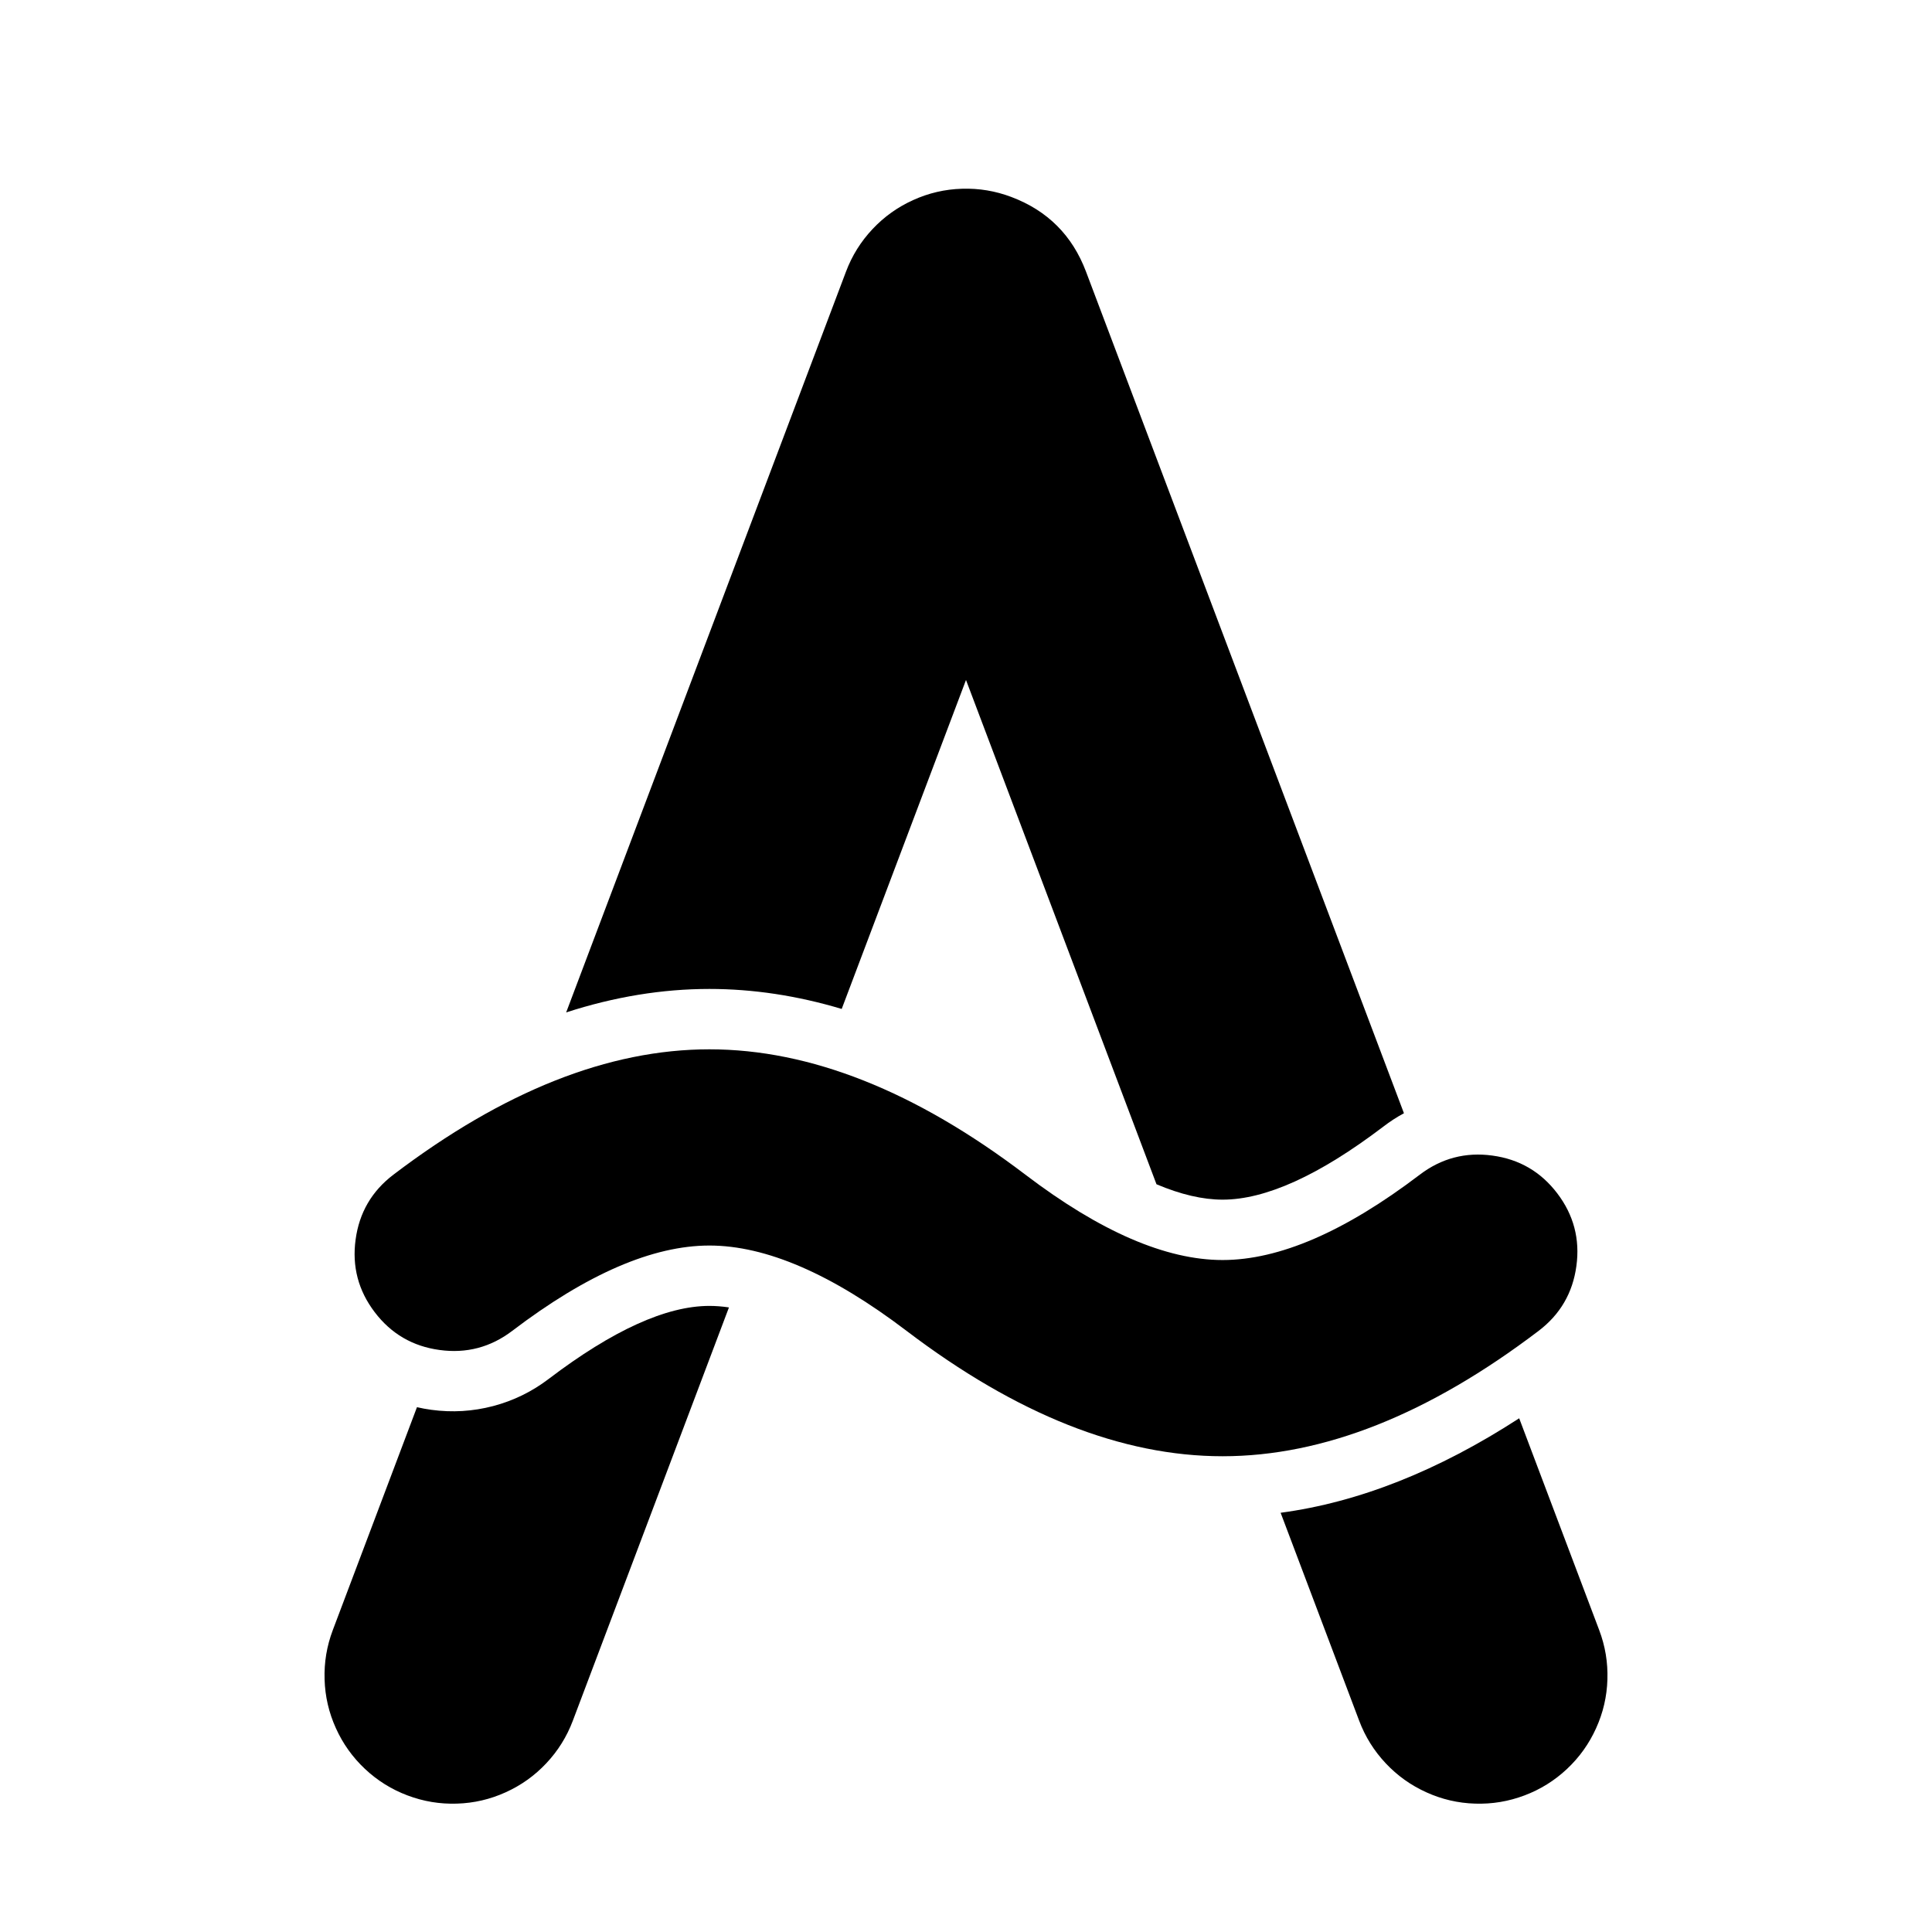
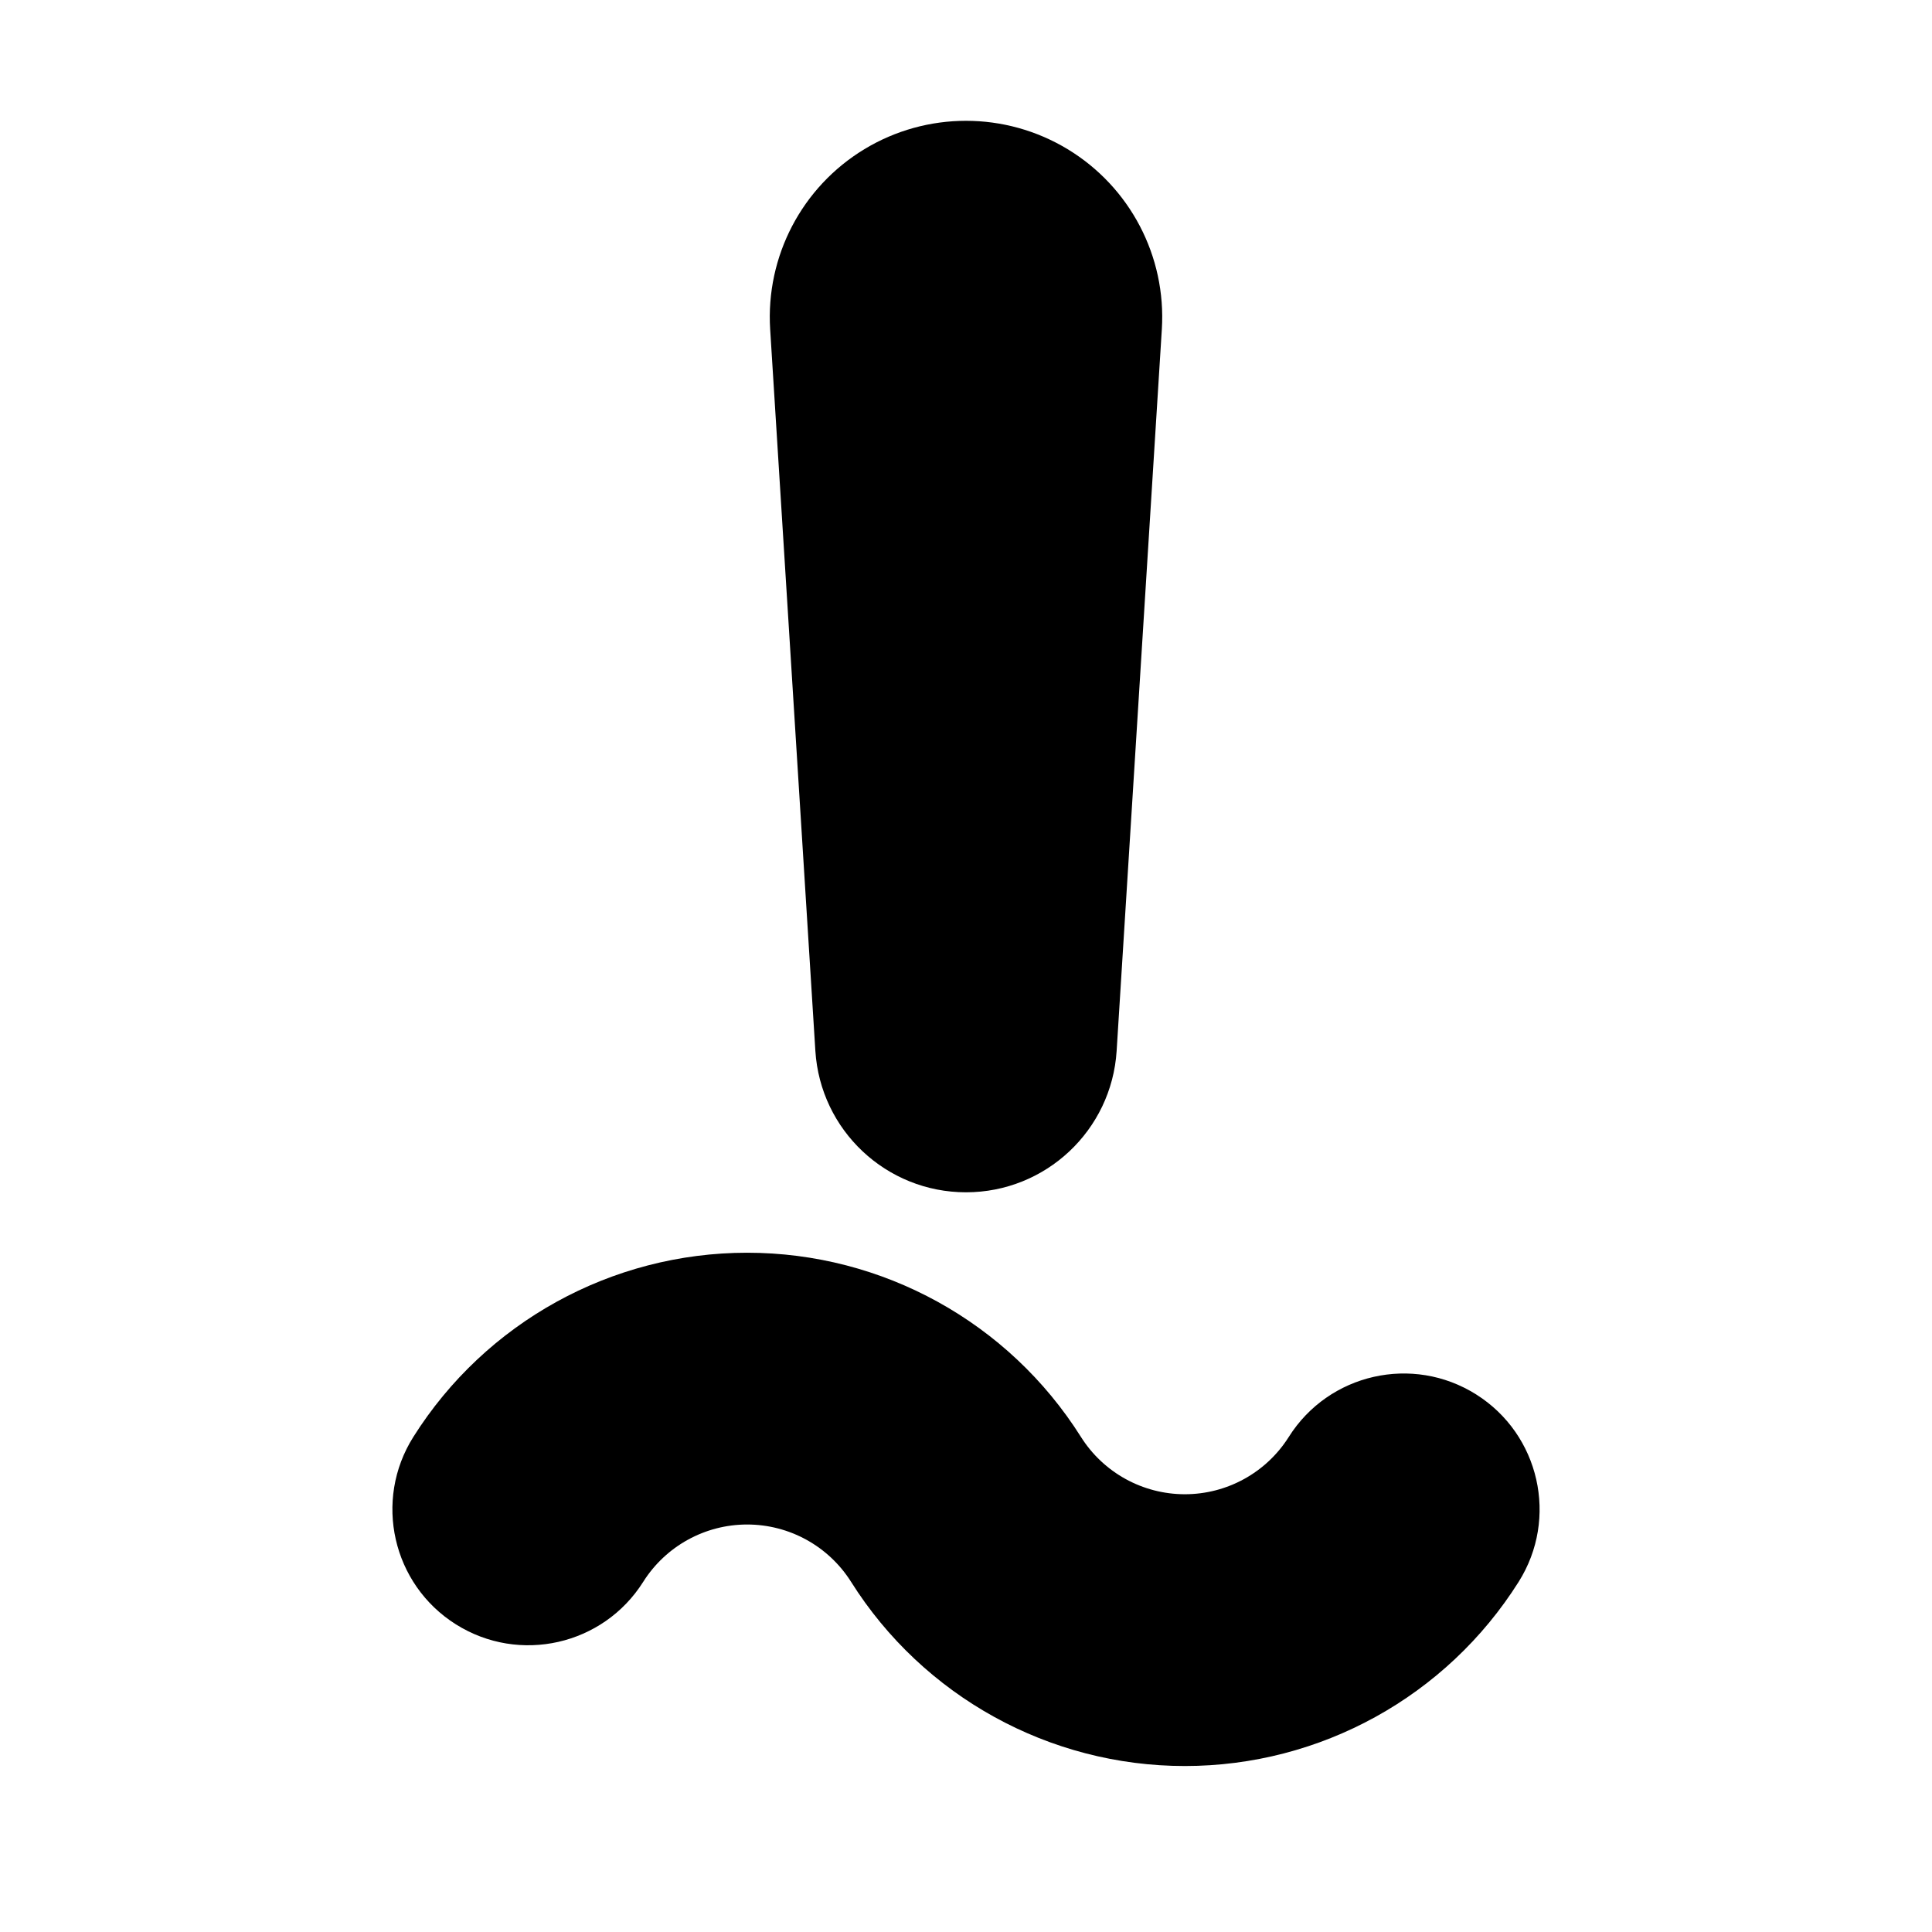
<svg xmlns="http://www.w3.org/2000/svg" viewBox="0 0 256 256">
-   <path fill="#000000" d="M75.02 134.15 112.1 35.99Q113.29 32.83 115.61 30.36Q117.92 27.9 121 26.51Q124.08 25.11 127.46 25.01Q130.84 24.9 134.01 26.1Q141.19 28.81 143.9 35.99L186.03 147.51Q184.6 148.28 183.29 149.29Q170.56 158.96 162 158.96Q158.06 158.96 153.24 156.92L128 90.1L111.53 133.69Q102.67 131.04 94 131.04Q84.62 131.04 75.02 134.15ZM44.1 215.99 55.25 186.46Q56.2 186.68 57.17 186.81Q61.31 187.37 65.35 186.31Q69.39 185.24 72.71 182.71Q85.44 173.04 94 173.04Q95.25 173.04 96.59 173.24L75.9 228.01Q74.71 231.17 72.39 233.64Q70.08 236.1 67 237.49Q63.92 238.89 60.54 238.99Q57.16 239.1 53.99 237.9Q50.83 236.71 48.36 234.39Q45.9 232.08 44.51 229Q43.11 225.92 43.01 222.54Q42.9 219.16 44.1 215.99ZM201.3 187.93 211.9 215.99Q213.1 219.16 212.99 222.54Q212.89 225.92 211.49 229Q210.1 232.08 207.64 234.39Q205.17 236.71 202.01 237.9Q198.84 239.1 195.46 238.99Q192.08 238.89 189 237.49Q185.92 236.1 183.61 233.64Q181.29 231.17 180.1 228.01L169.69 200.45Q185.2 198.37 201.3 187.93Z" />
-   <path fill="#000000" d="M52.13 155.65Q73.98 139.04 94 139.04Q114.02 139.04 135.87 155.65Q150.74 166.96 162 166.96Q173.26 166.96 188.13 155.65Q192.42 152.39 197.75 153.12Q203.09 153.84 206.35 158.13Q209.61 162.42 208.88 167.75Q208.16 173.09 203.87 176.35Q182.02 192.96 162 192.96Q141.98 192.96 120.13 176.35Q105.26 165.04 94 165.04Q82.74 165.04 67.87 176.35Q63.58 179.61 58.25 178.88Q52.91 178.16 49.65 173.87Q46.39 169.58 47.12 164.25Q47.84 158.91 52.13 155.65Z" />
+   <path fill="#000000" d="M102.05 43.62A26 26 0 1 1 153.95 43.62L147.96 139.25A20 20 0 0 1 108.04 139.25Z" />
+   <path fill="#000000" d="M54.77 190.4A52.28 52.28 0 0 1 143.23 190.4A16.28 16.28 0 0 0 170.77 190.4A18 18 0 0 1 201.23 209.6A52.28 52.28 0 0 1 112.77 209.6A16.28 16.28 0 0 0 85.23 209.6A18 18 0 0 1 54.77 190.4Z" />
</svg>
